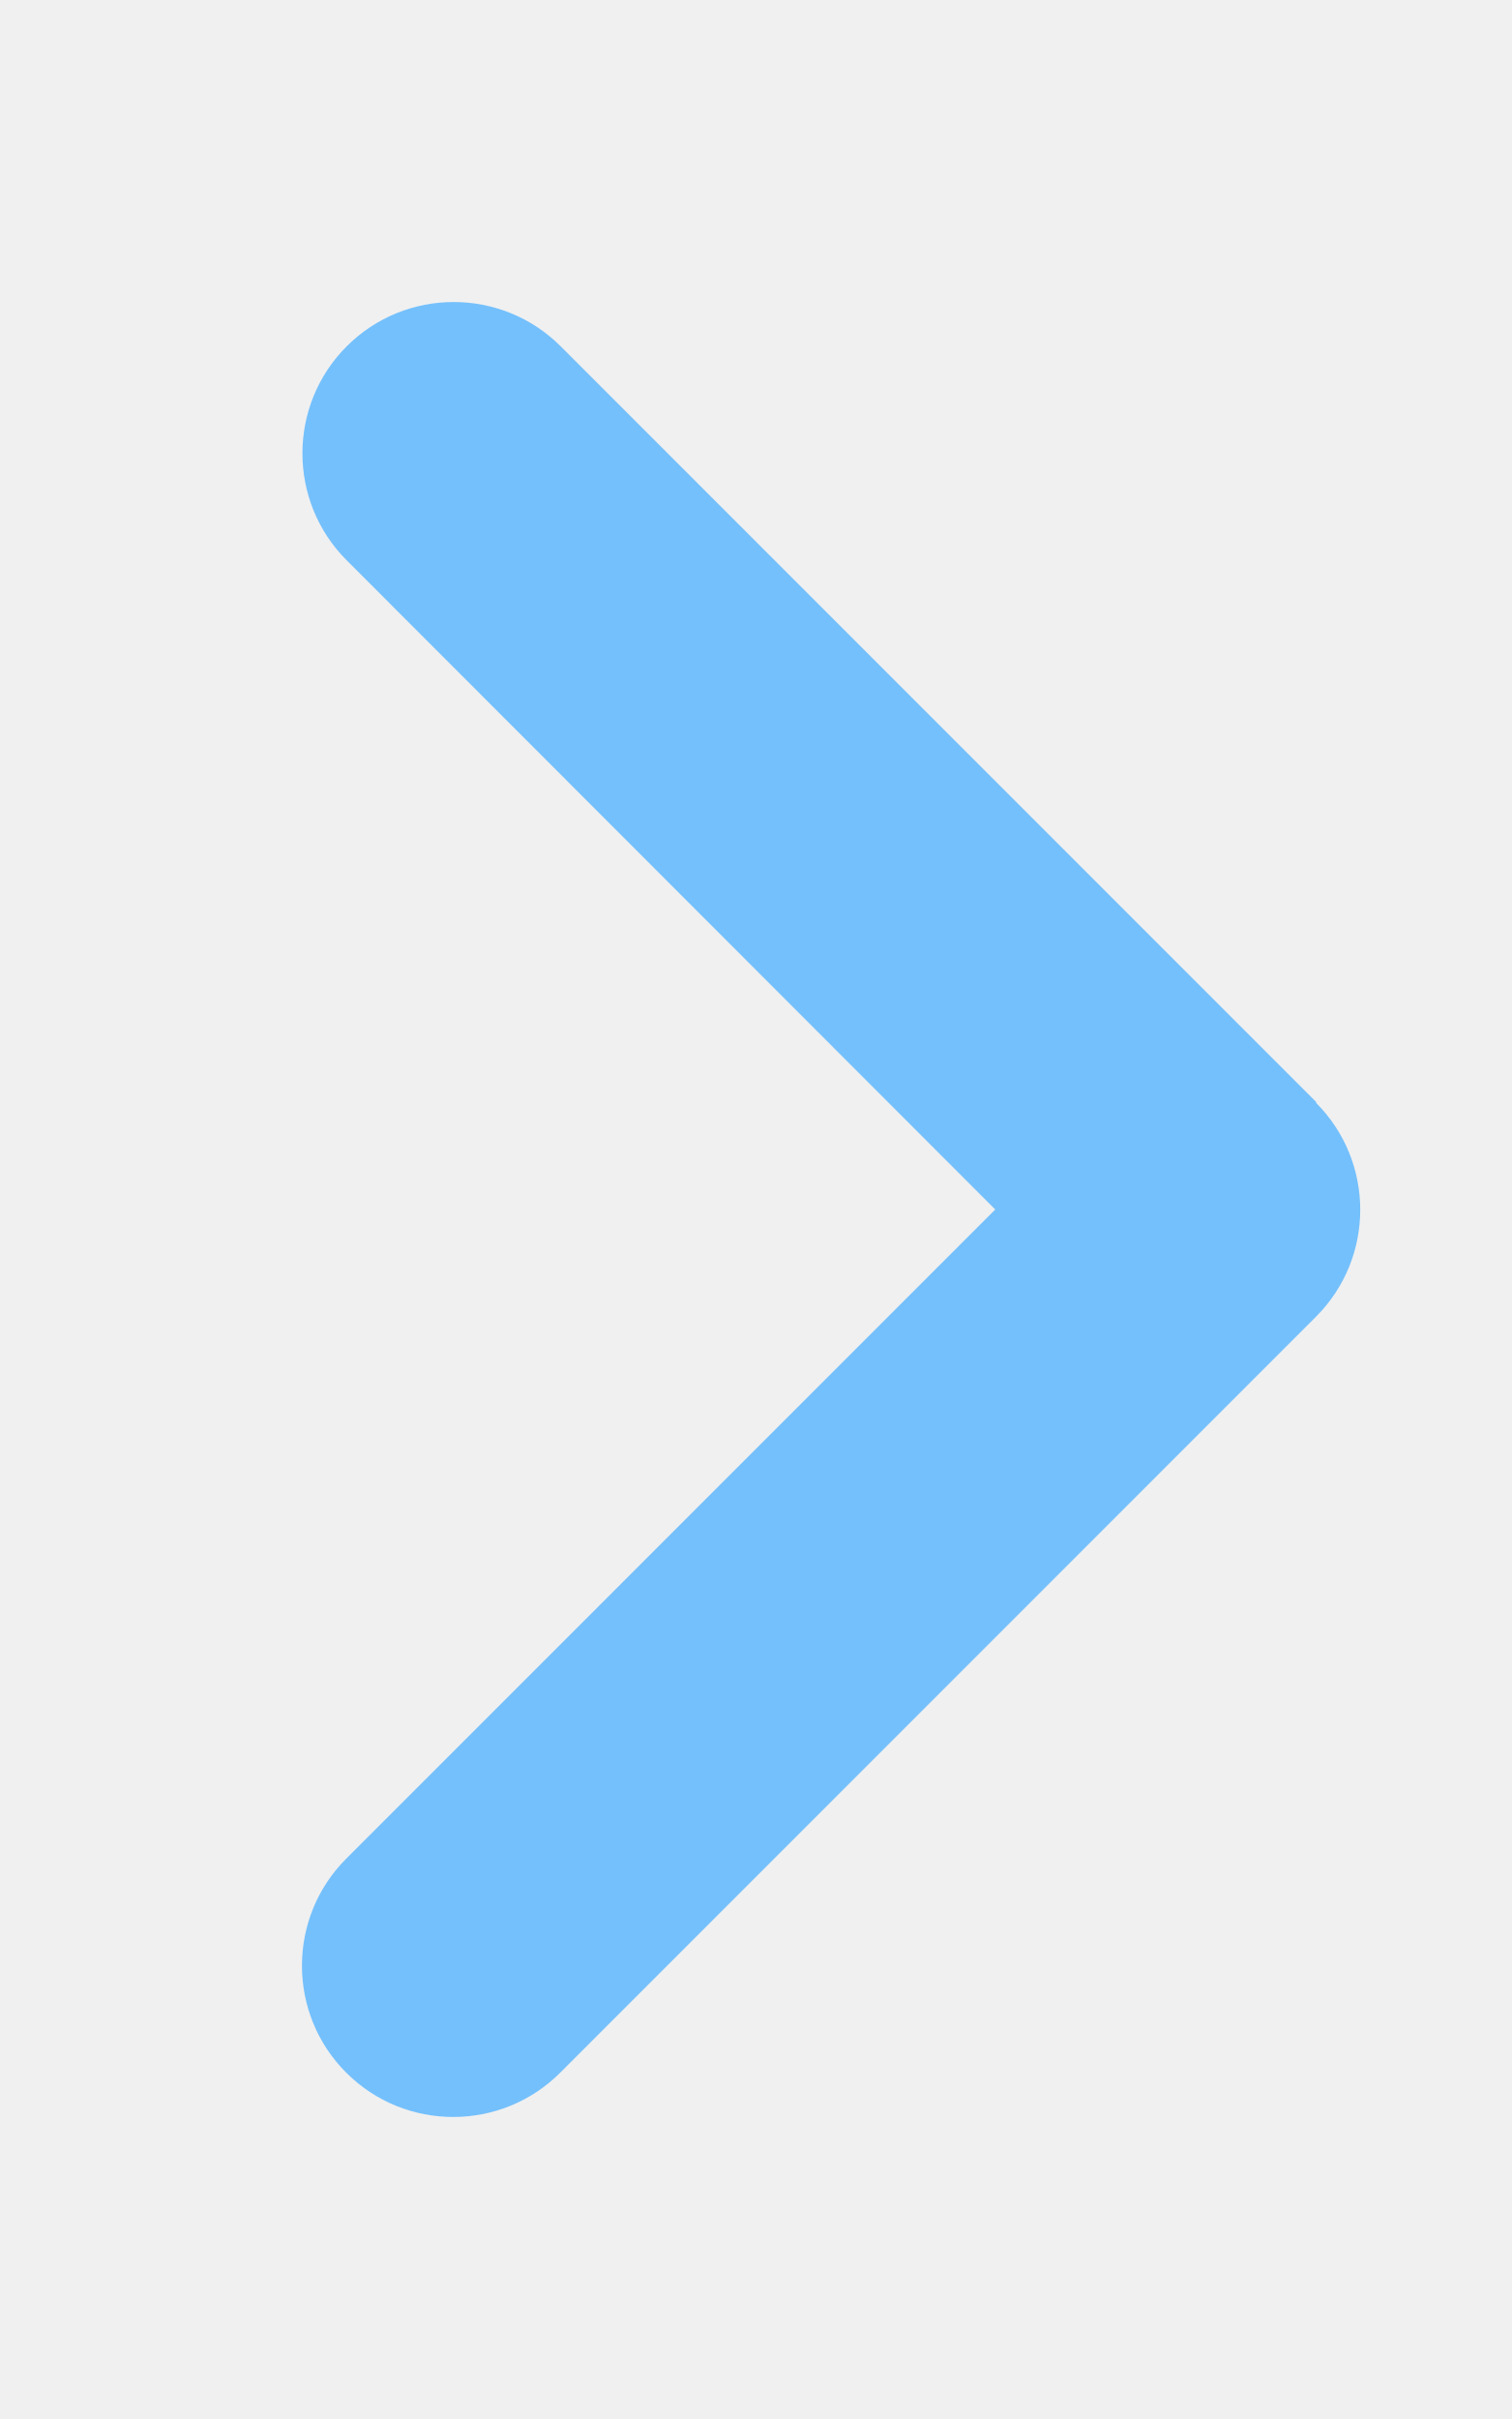
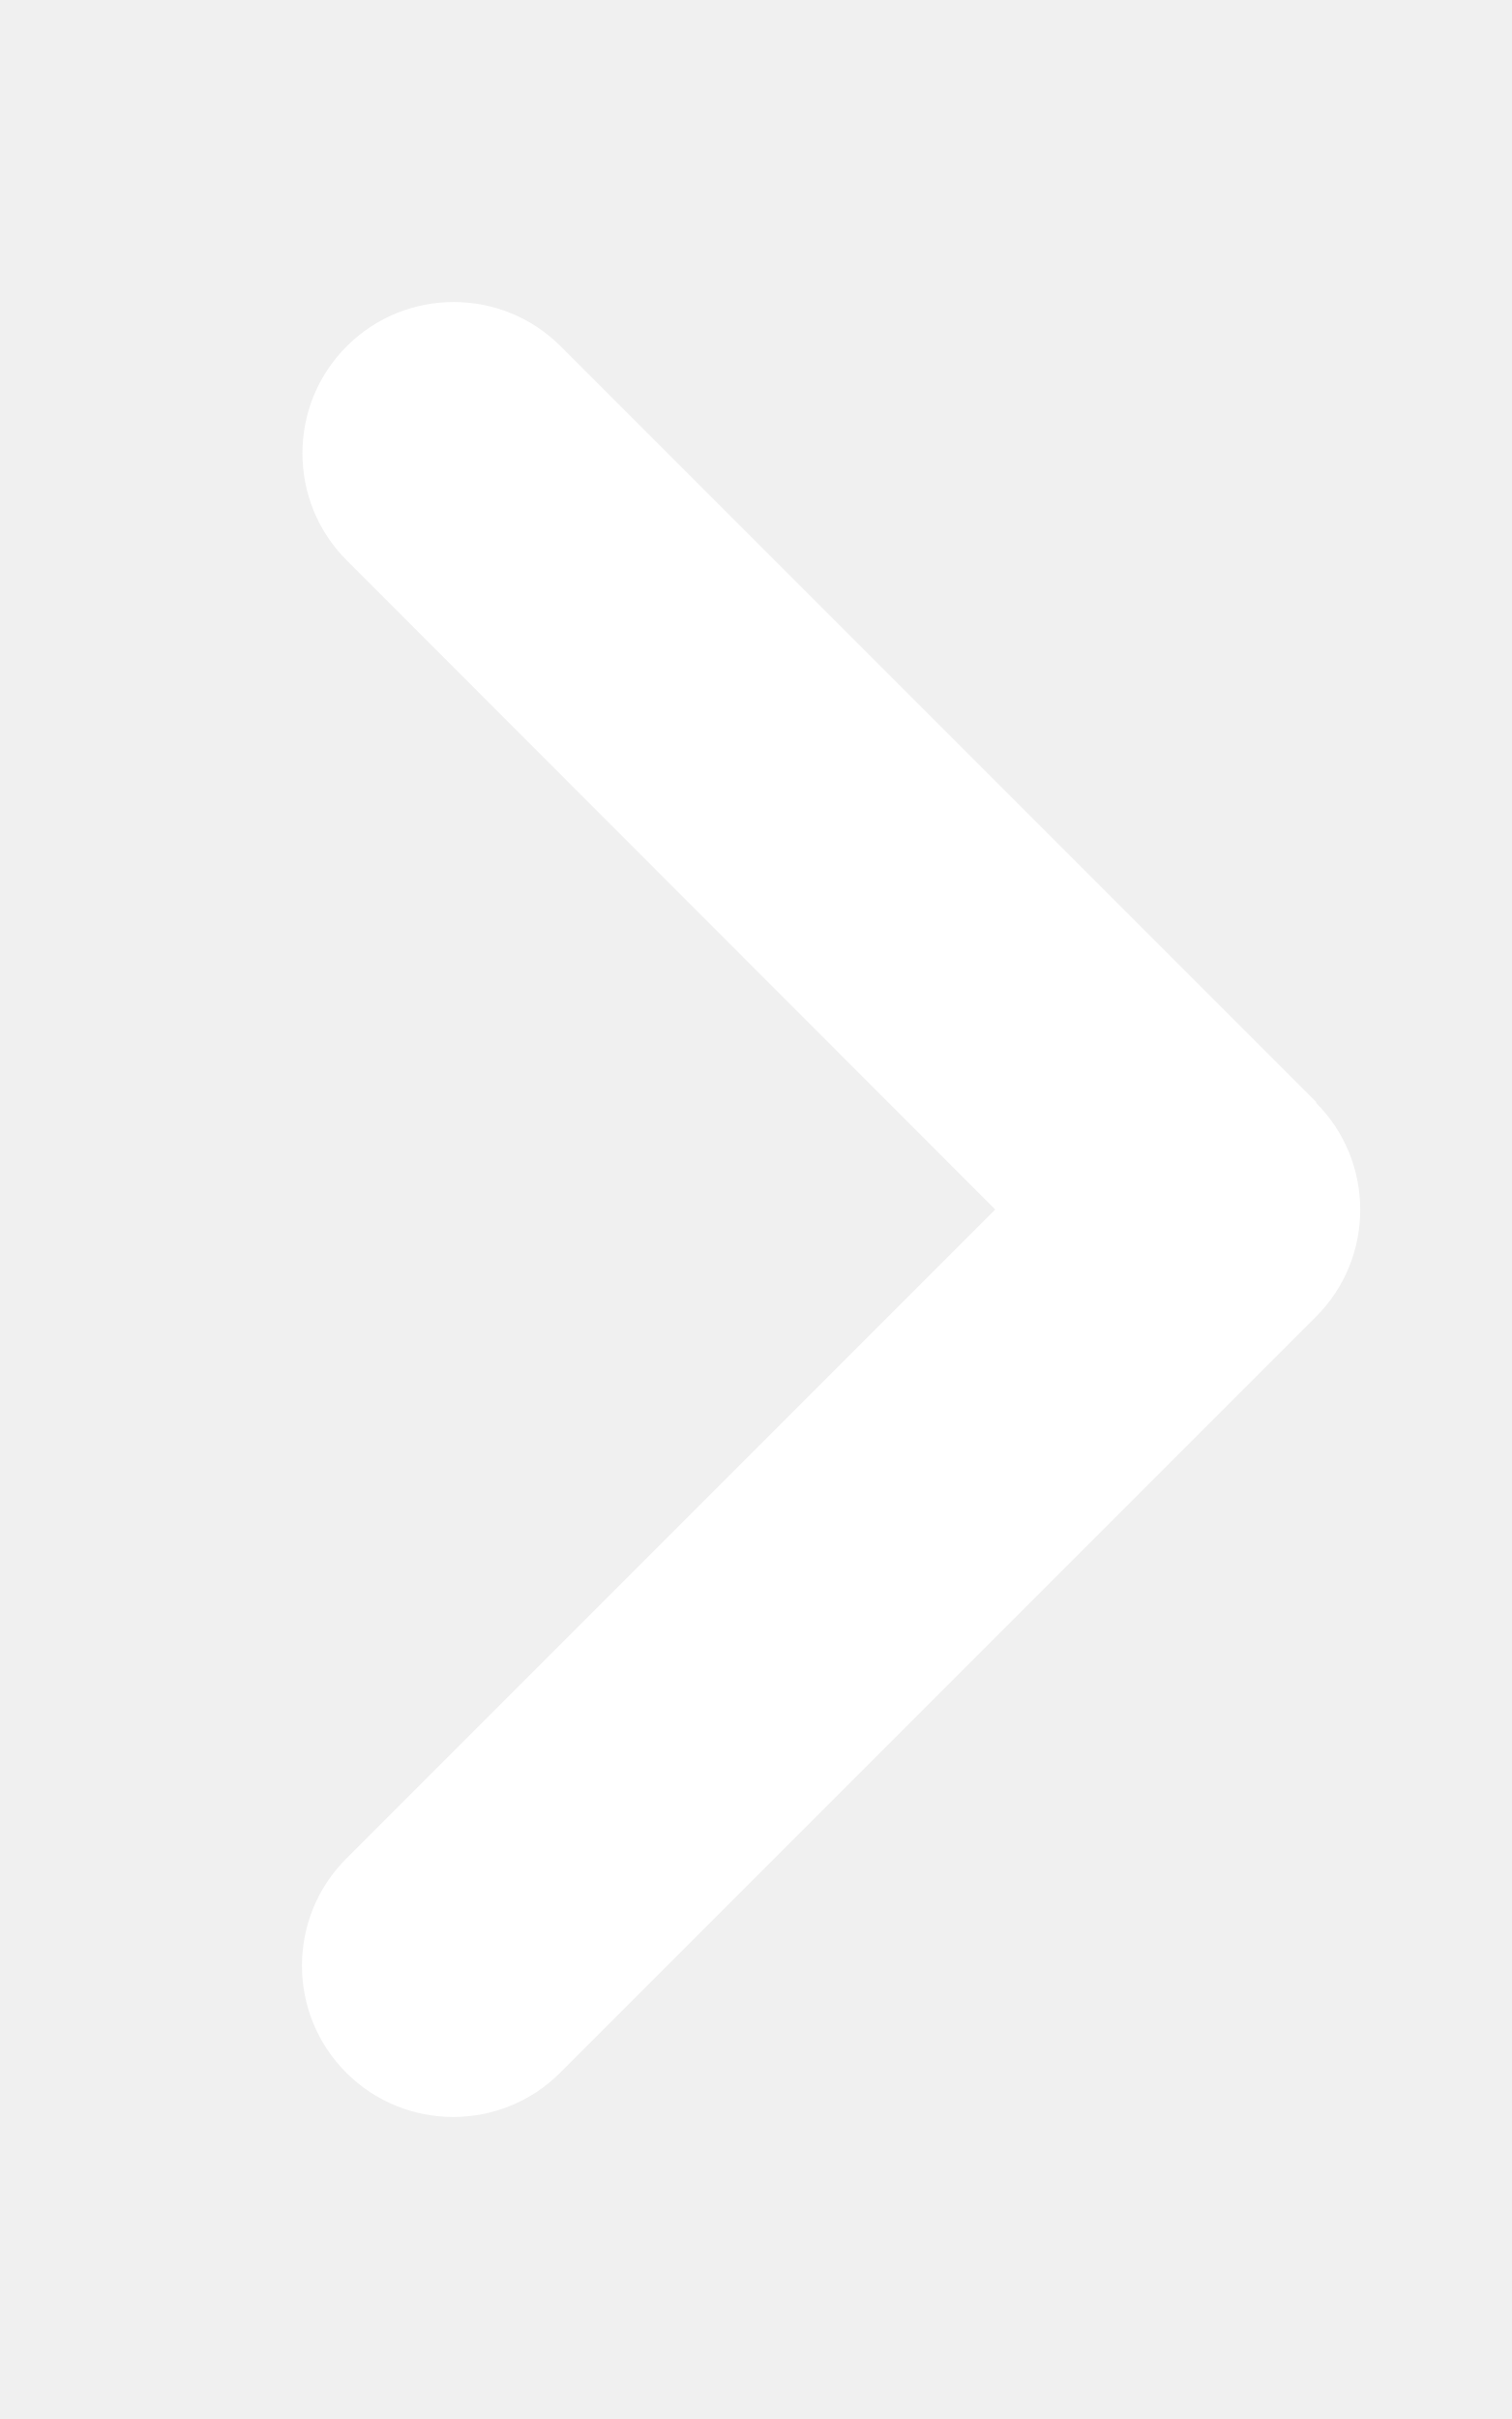
- <svg xmlns="http://www.w3.org/2000/svg" viewBox="0 0 320 512">
-   <path fill="#74C0FC" d="M278.6 233.4c12.5 12.5 12.5 32.8 0 45.3l-160 160c-12.5 12.5-32.8 12.5-45.3 0s-12.5-32.8 0-45.3L210.7 256 73.4 118.6c-12.5-12.5-12.5-32.8 0-45.3s32.8-12.5 45.3 0l160 160z" />
+ <svg xmlns="http://www.w3.org/2000/svg" fill="#fff" viewBox="0 0 320 512">
+   <path fill="#fff" d="M278.6 233.4c12.5 12.5 12.5 32.8 0 45.3l-160 160c-12.5 12.5-32.8 12.5-45.3 0s-12.5-32.8 0-45.3L210.7 256 73.4 118.6c-12.5-12.5-12.5-32.8 0-45.3s32.8-12.5 45.3 0l160 160z" />
</svg>
